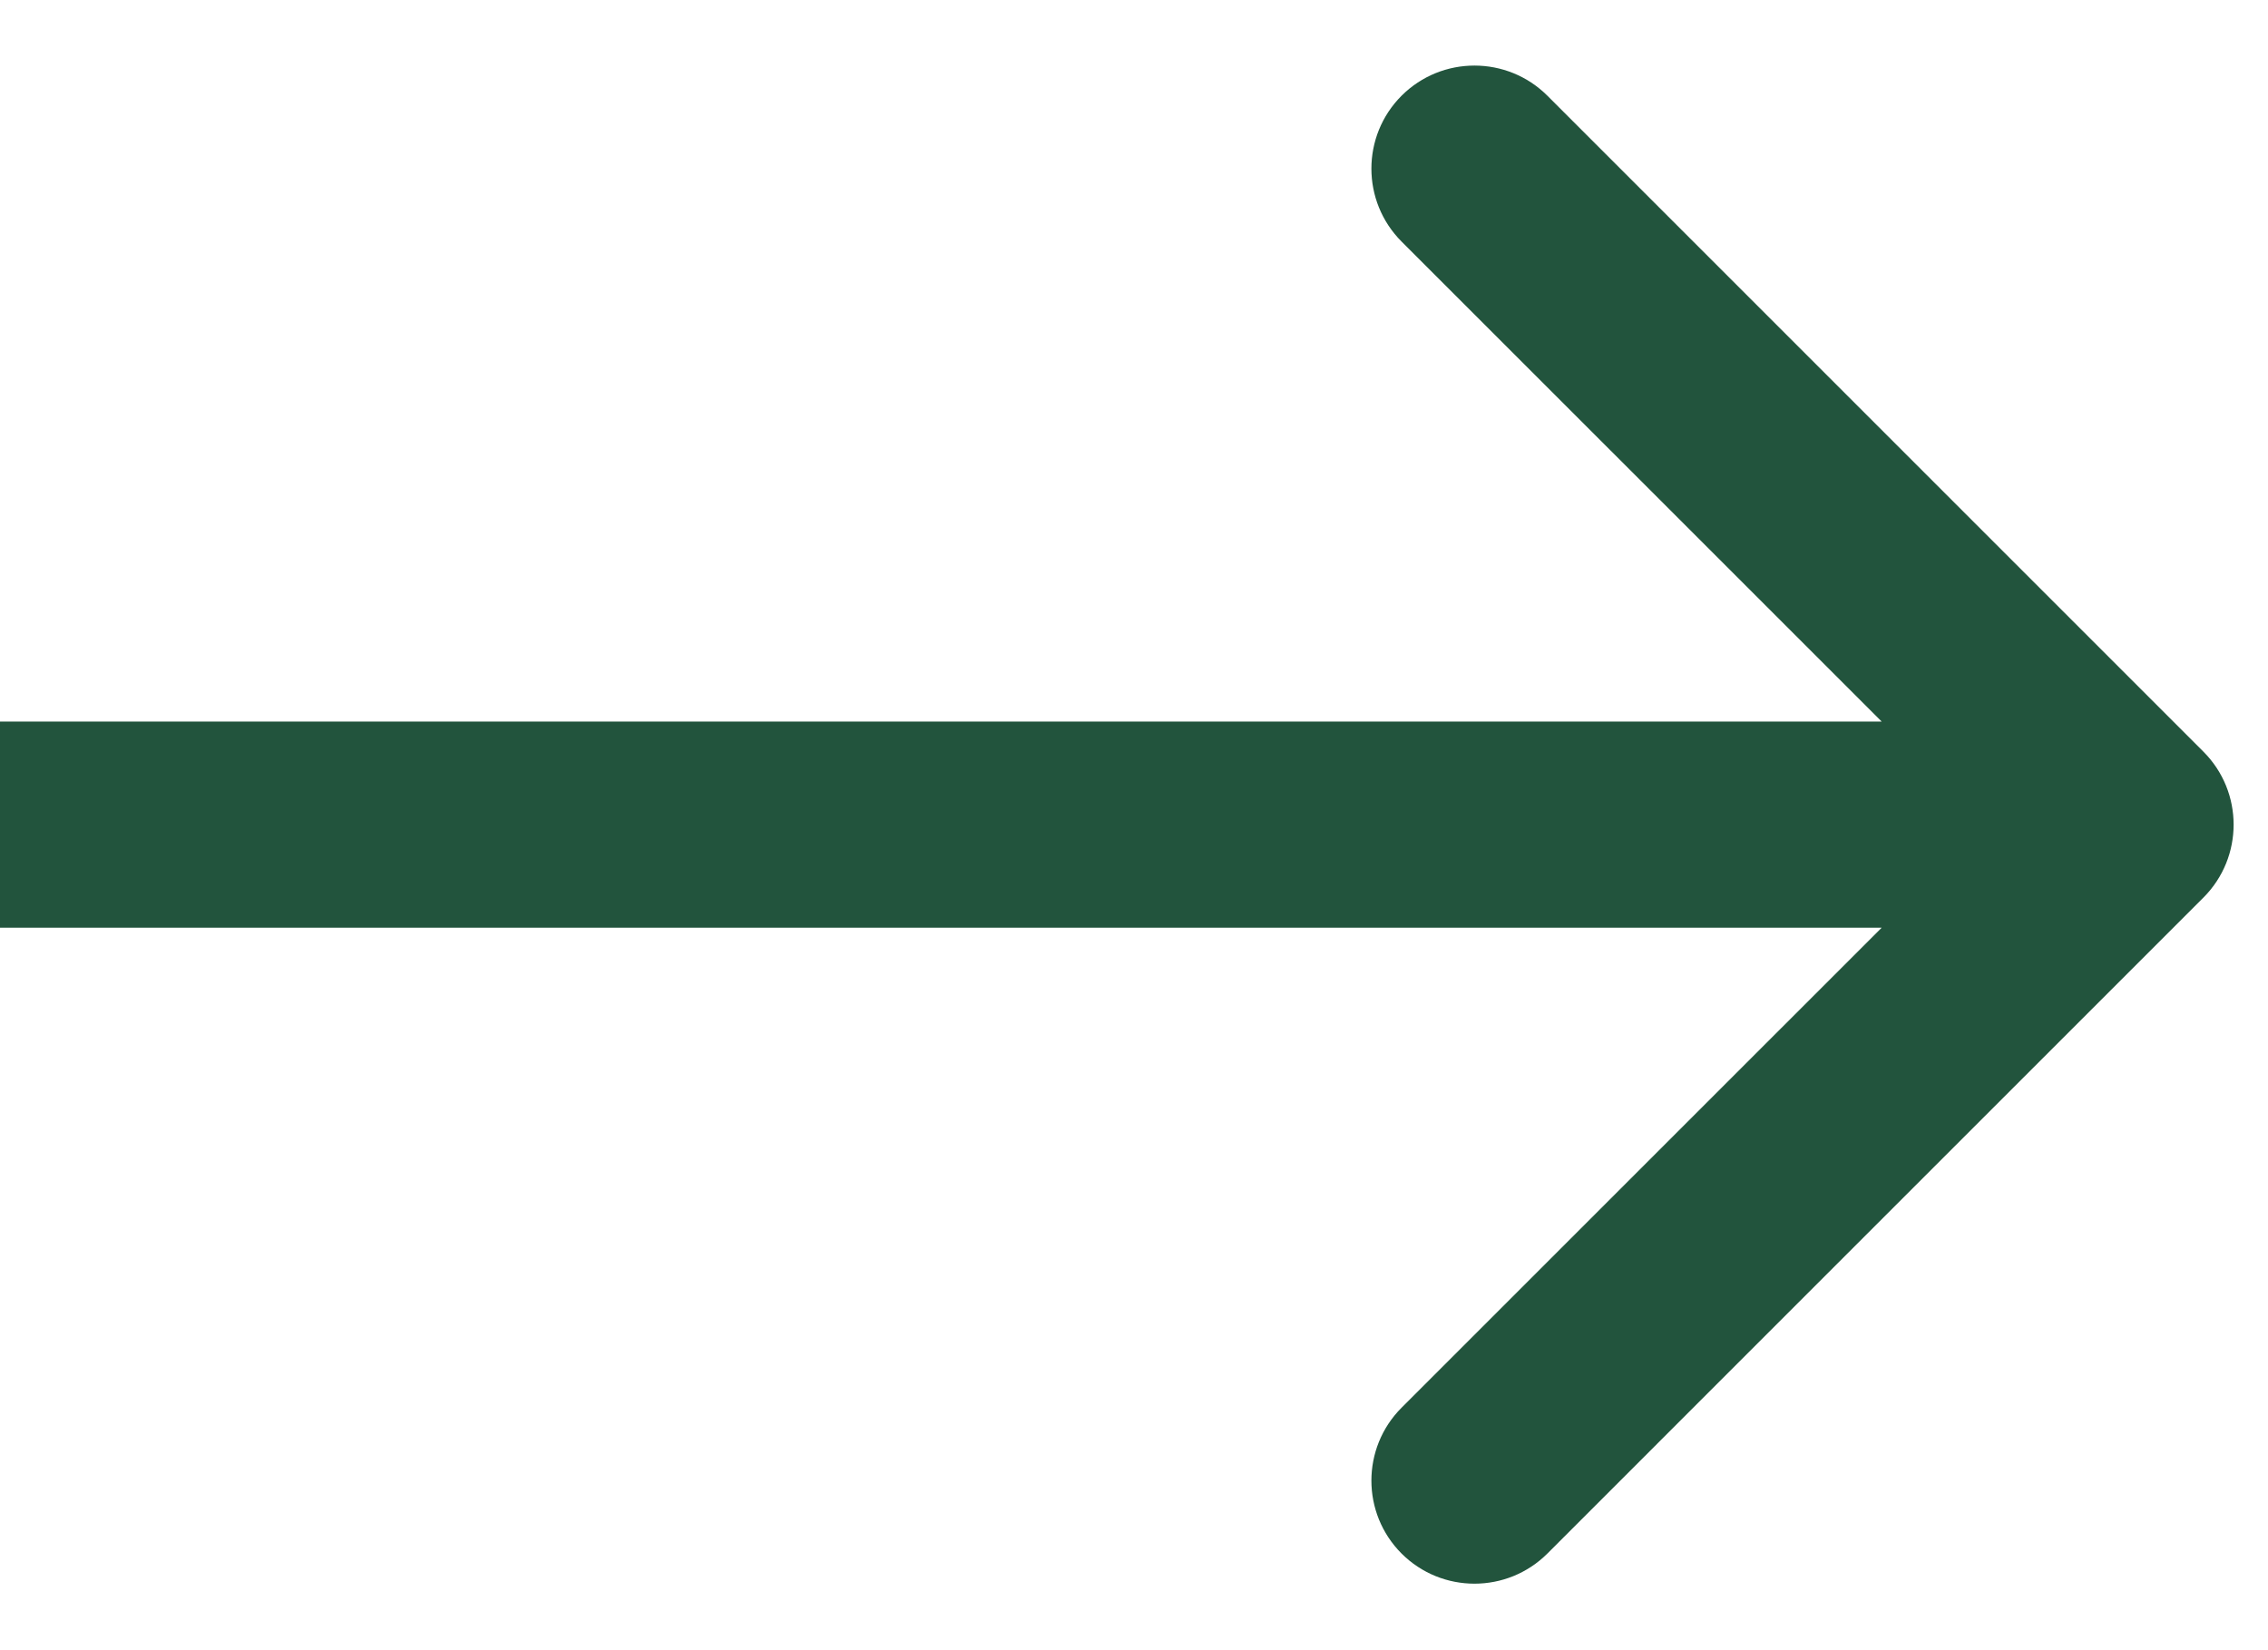
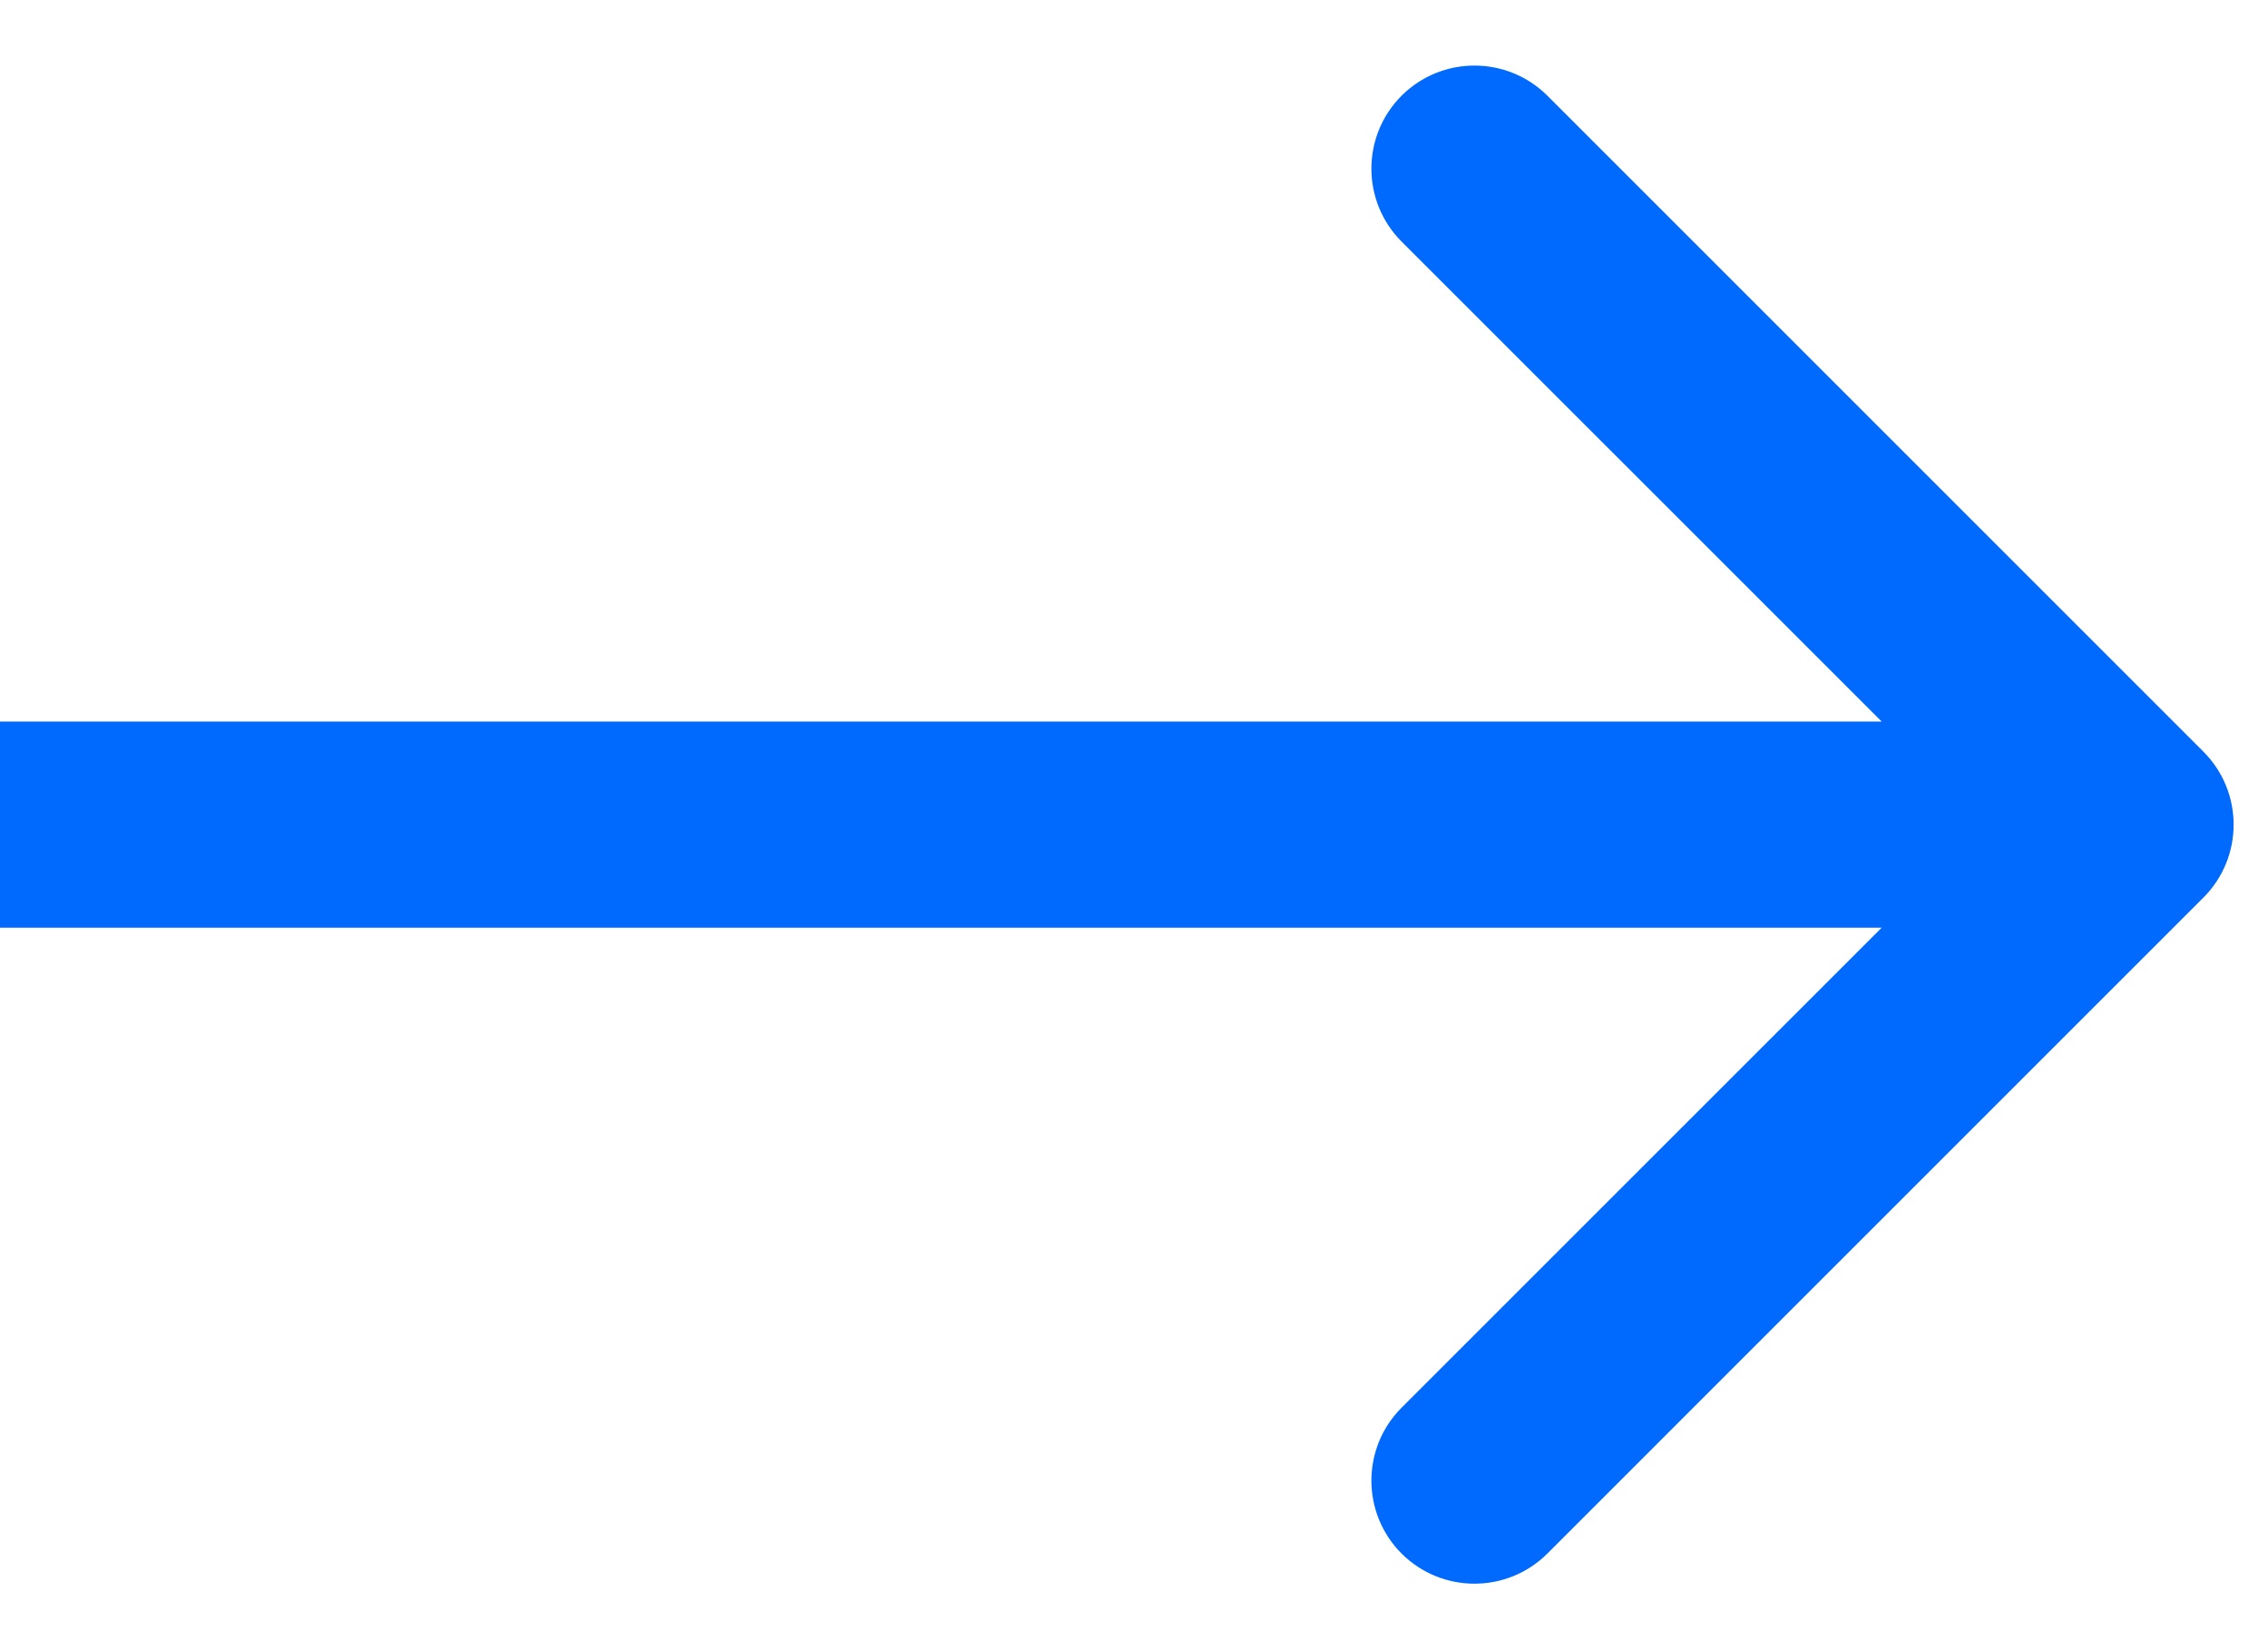
<svg xmlns="http://www.w3.org/2000/svg" width="33" height="24" viewBox="0 0 33 24" fill="none">
-   <path d="M32.061 13.061C32.646 12.475 32.646 11.525 32.061 10.939L22.515 1.393C21.929 0.808 20.979 0.808 20.393 1.393C19.808 1.979 19.808 2.929 20.393 3.515L28.879 12L20.393 20.485C19.808 21.071 19.808 22.021 20.393 22.607C20.979 23.192 21.929 23.192 22.515 22.607L32.061 13.061ZM0 13.5H31V10.5H0V13.5Z" fill="#22543d" />
+   <path d="M32.061 13.061C32.646 12.475 32.646 11.525 32.061 10.939L22.515 1.393C21.929 0.808 20.979 0.808 20.393 1.393C19.808 1.979 19.808 2.929 20.393 3.515L28.879 12L20.393 20.485C19.808 21.071 19.808 22.021 20.393 22.607C20.979 23.192 21.929 23.192 22.515 22.607L32.061 13.061ZM0 13.5H31V10.5H0V13.5Z" fill="#006aff" />
</svg>
